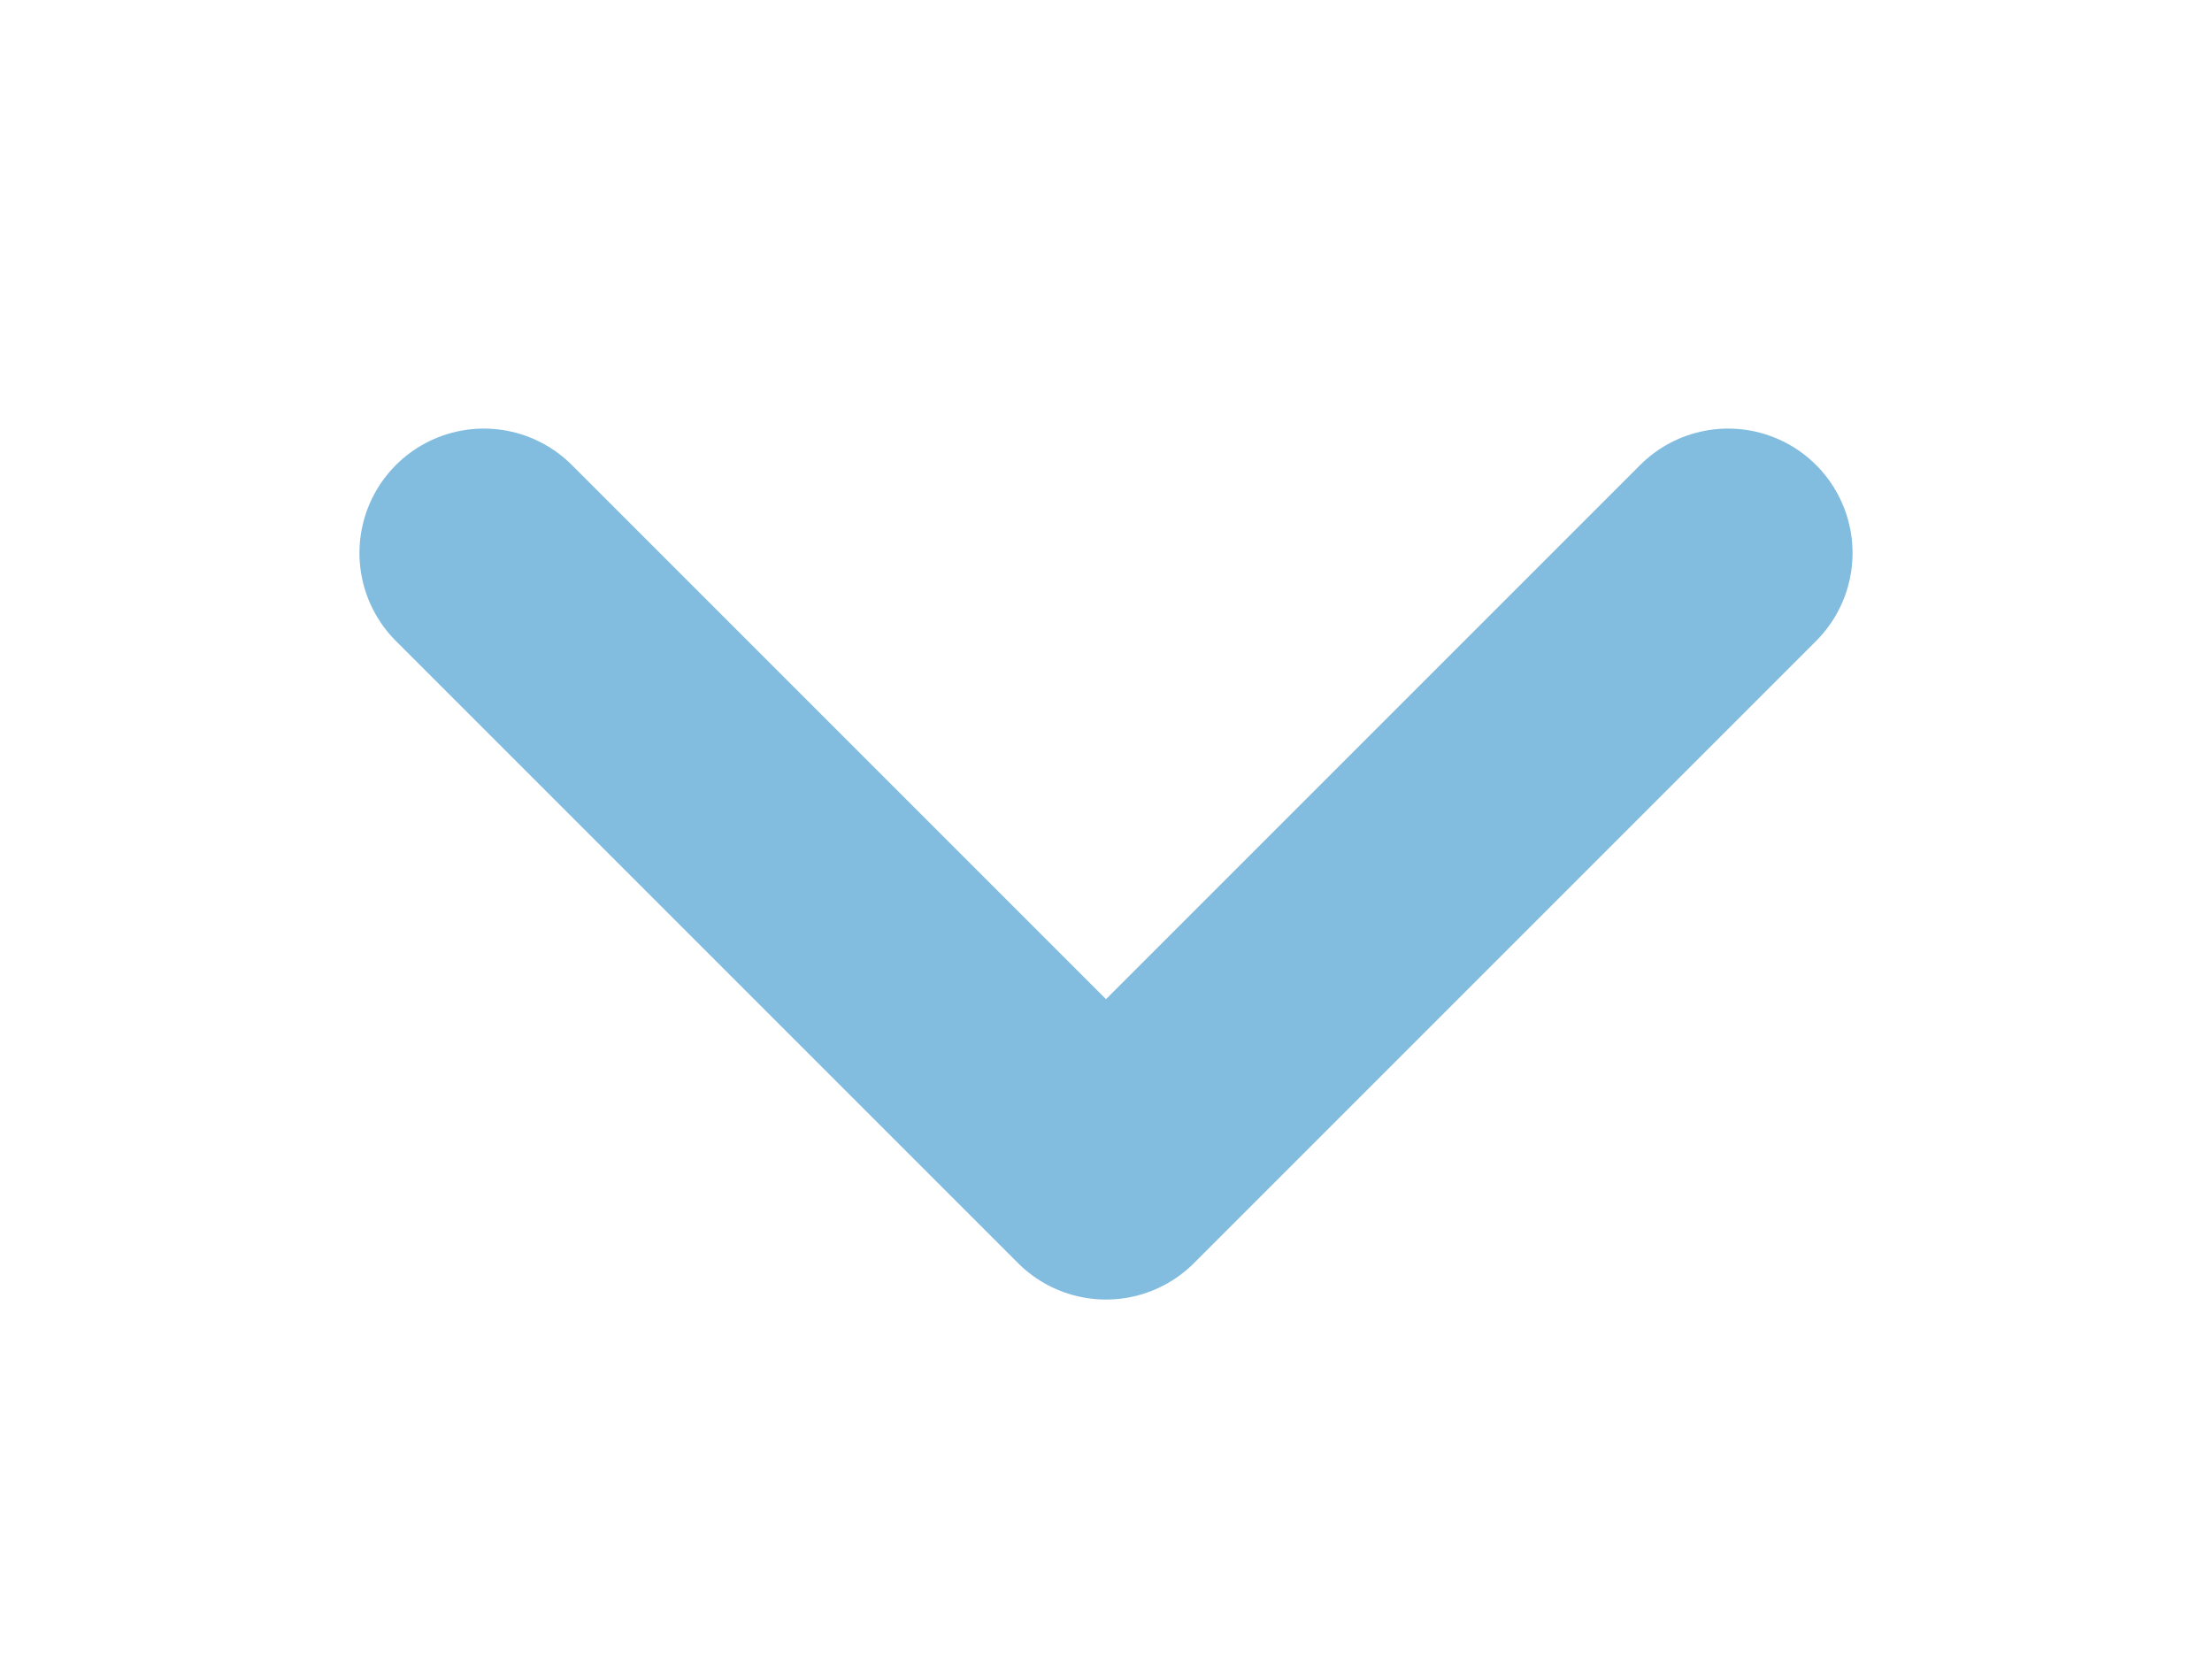
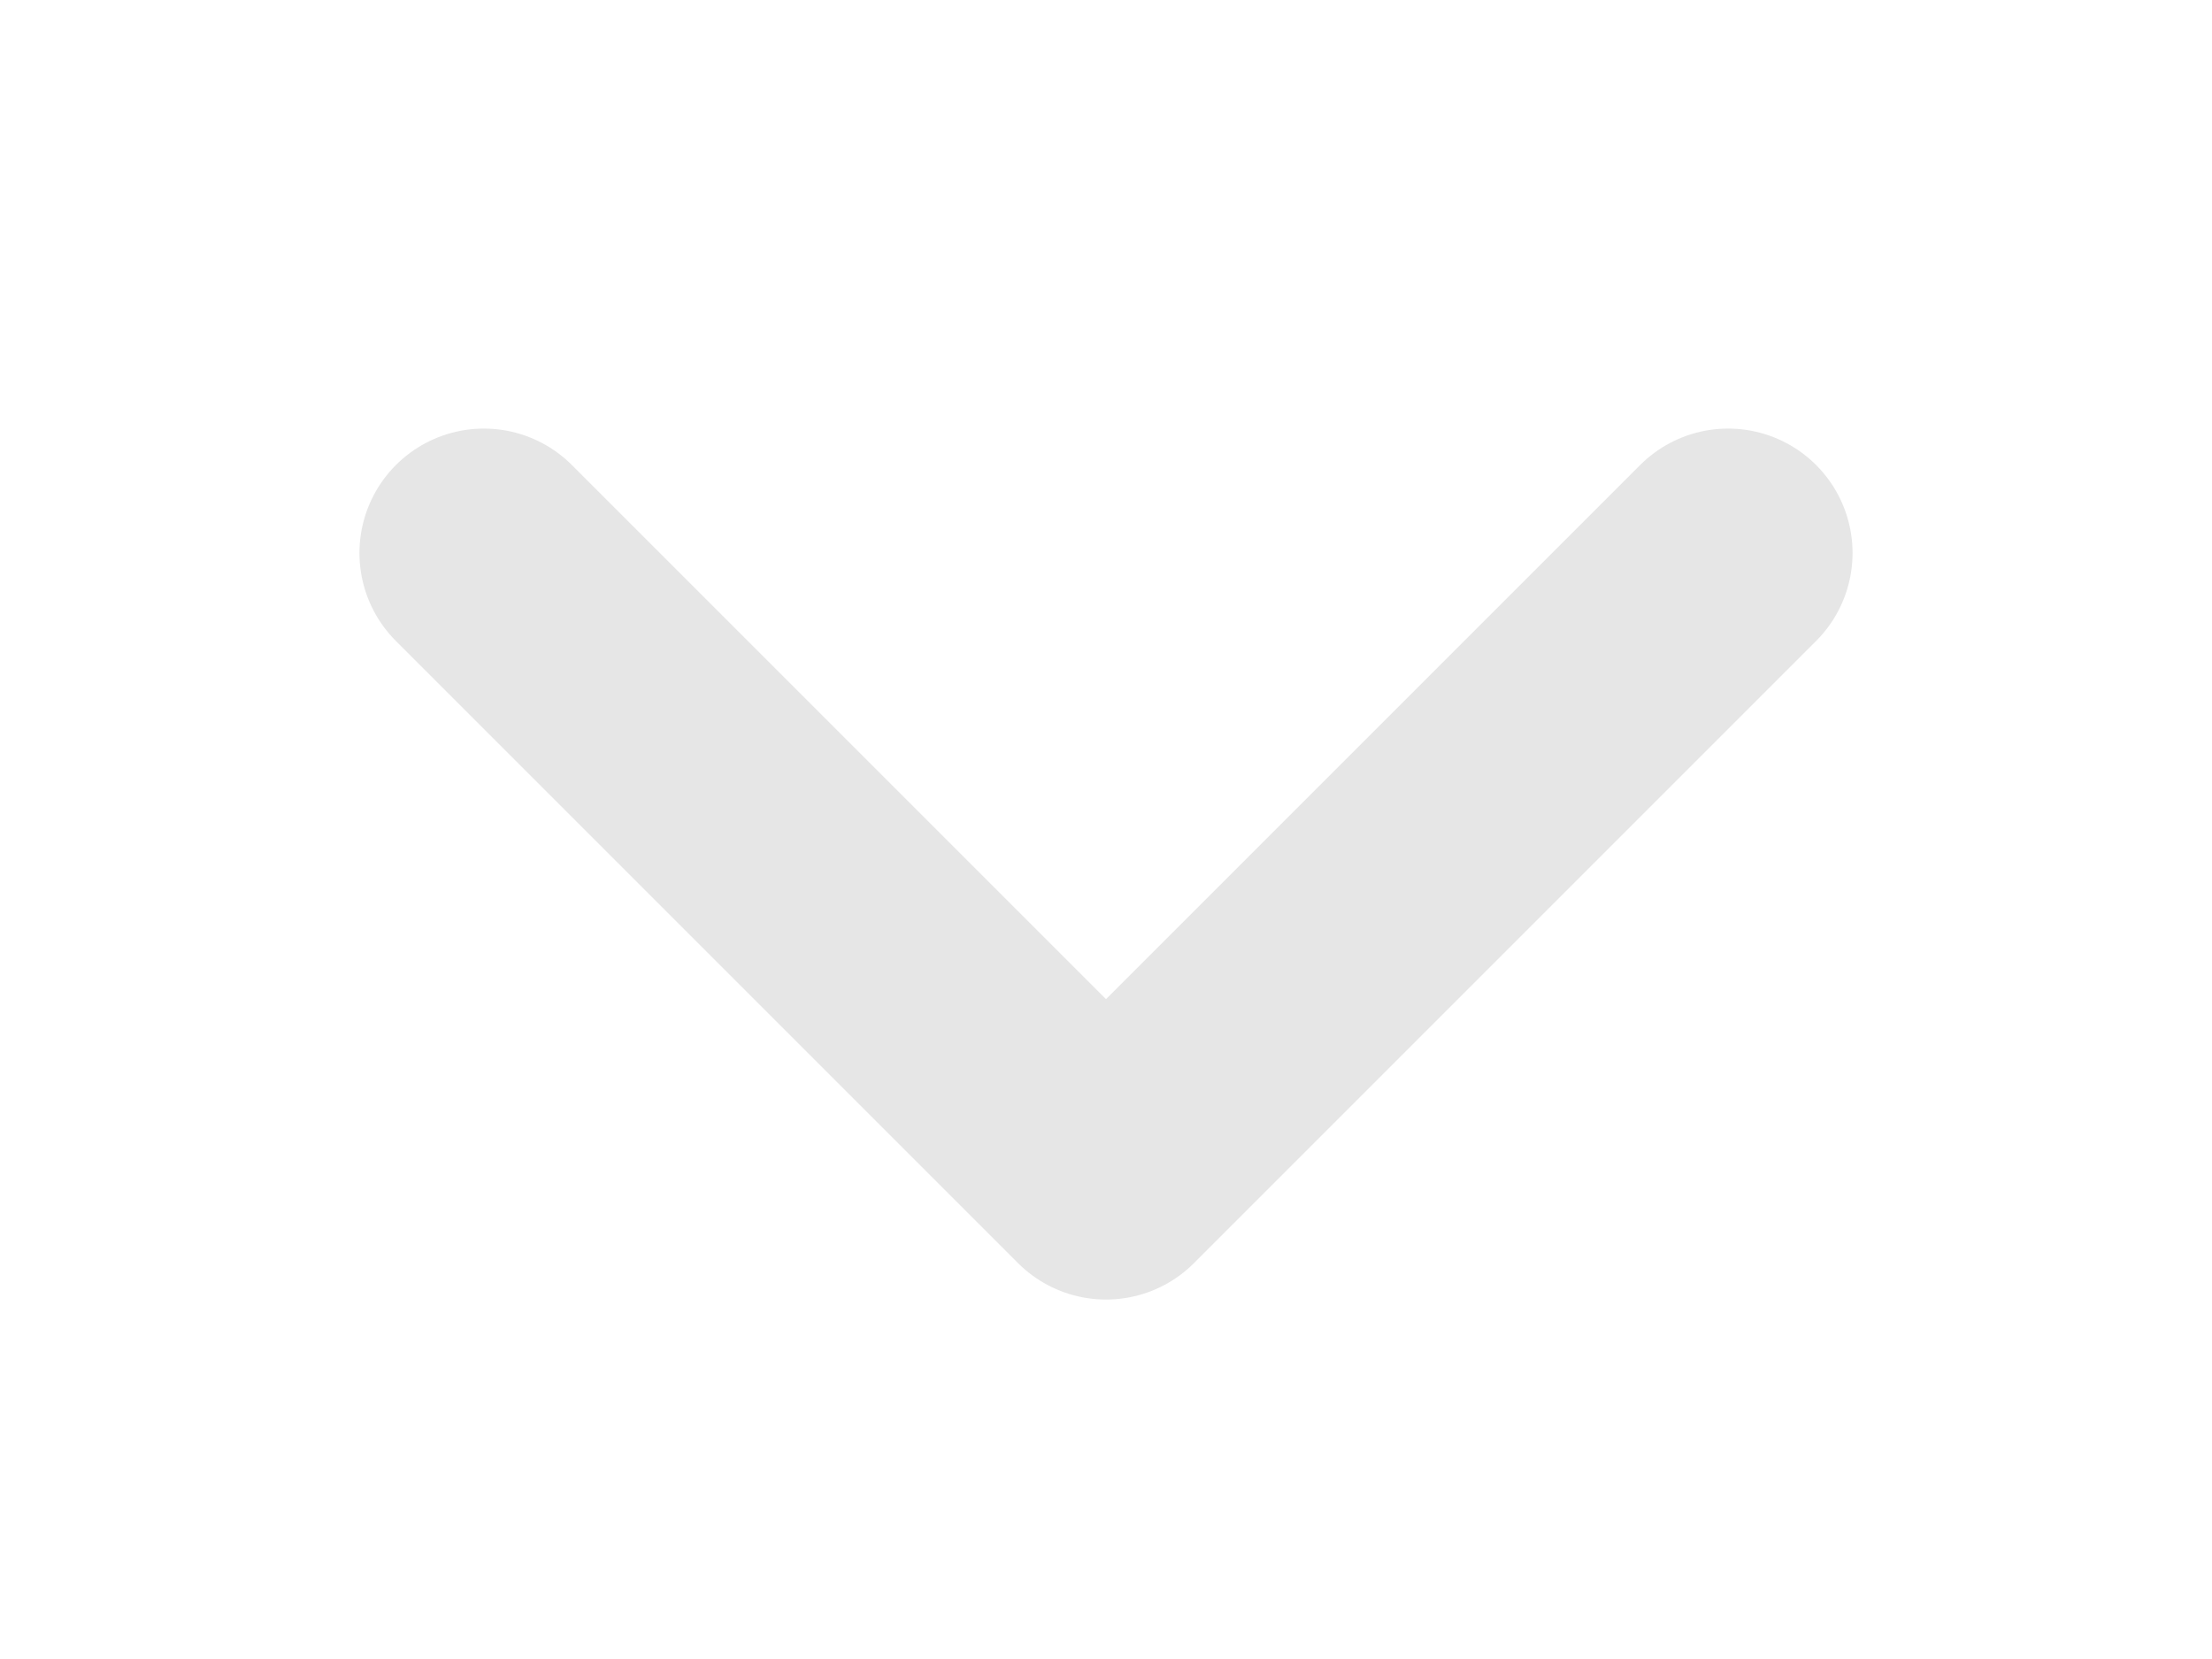
<svg xmlns="http://www.w3.org/2000/svg" width="16" height="12" viewBox="0 0 16 12">
-   <path d="M3.5 4 8 8.5 12.5 4" fill="none" stroke="#82BDE0" stroke-width="1.8" stroke-linecap="round" stroke-linejoin="round" />
+   <path d="M3.5 4 8 8.5 12.5 4" fill="none" stroke="#E6E6E6" stroke-width="1.8" stroke-linecap="round" stroke-linejoin="round" />
</svg>
